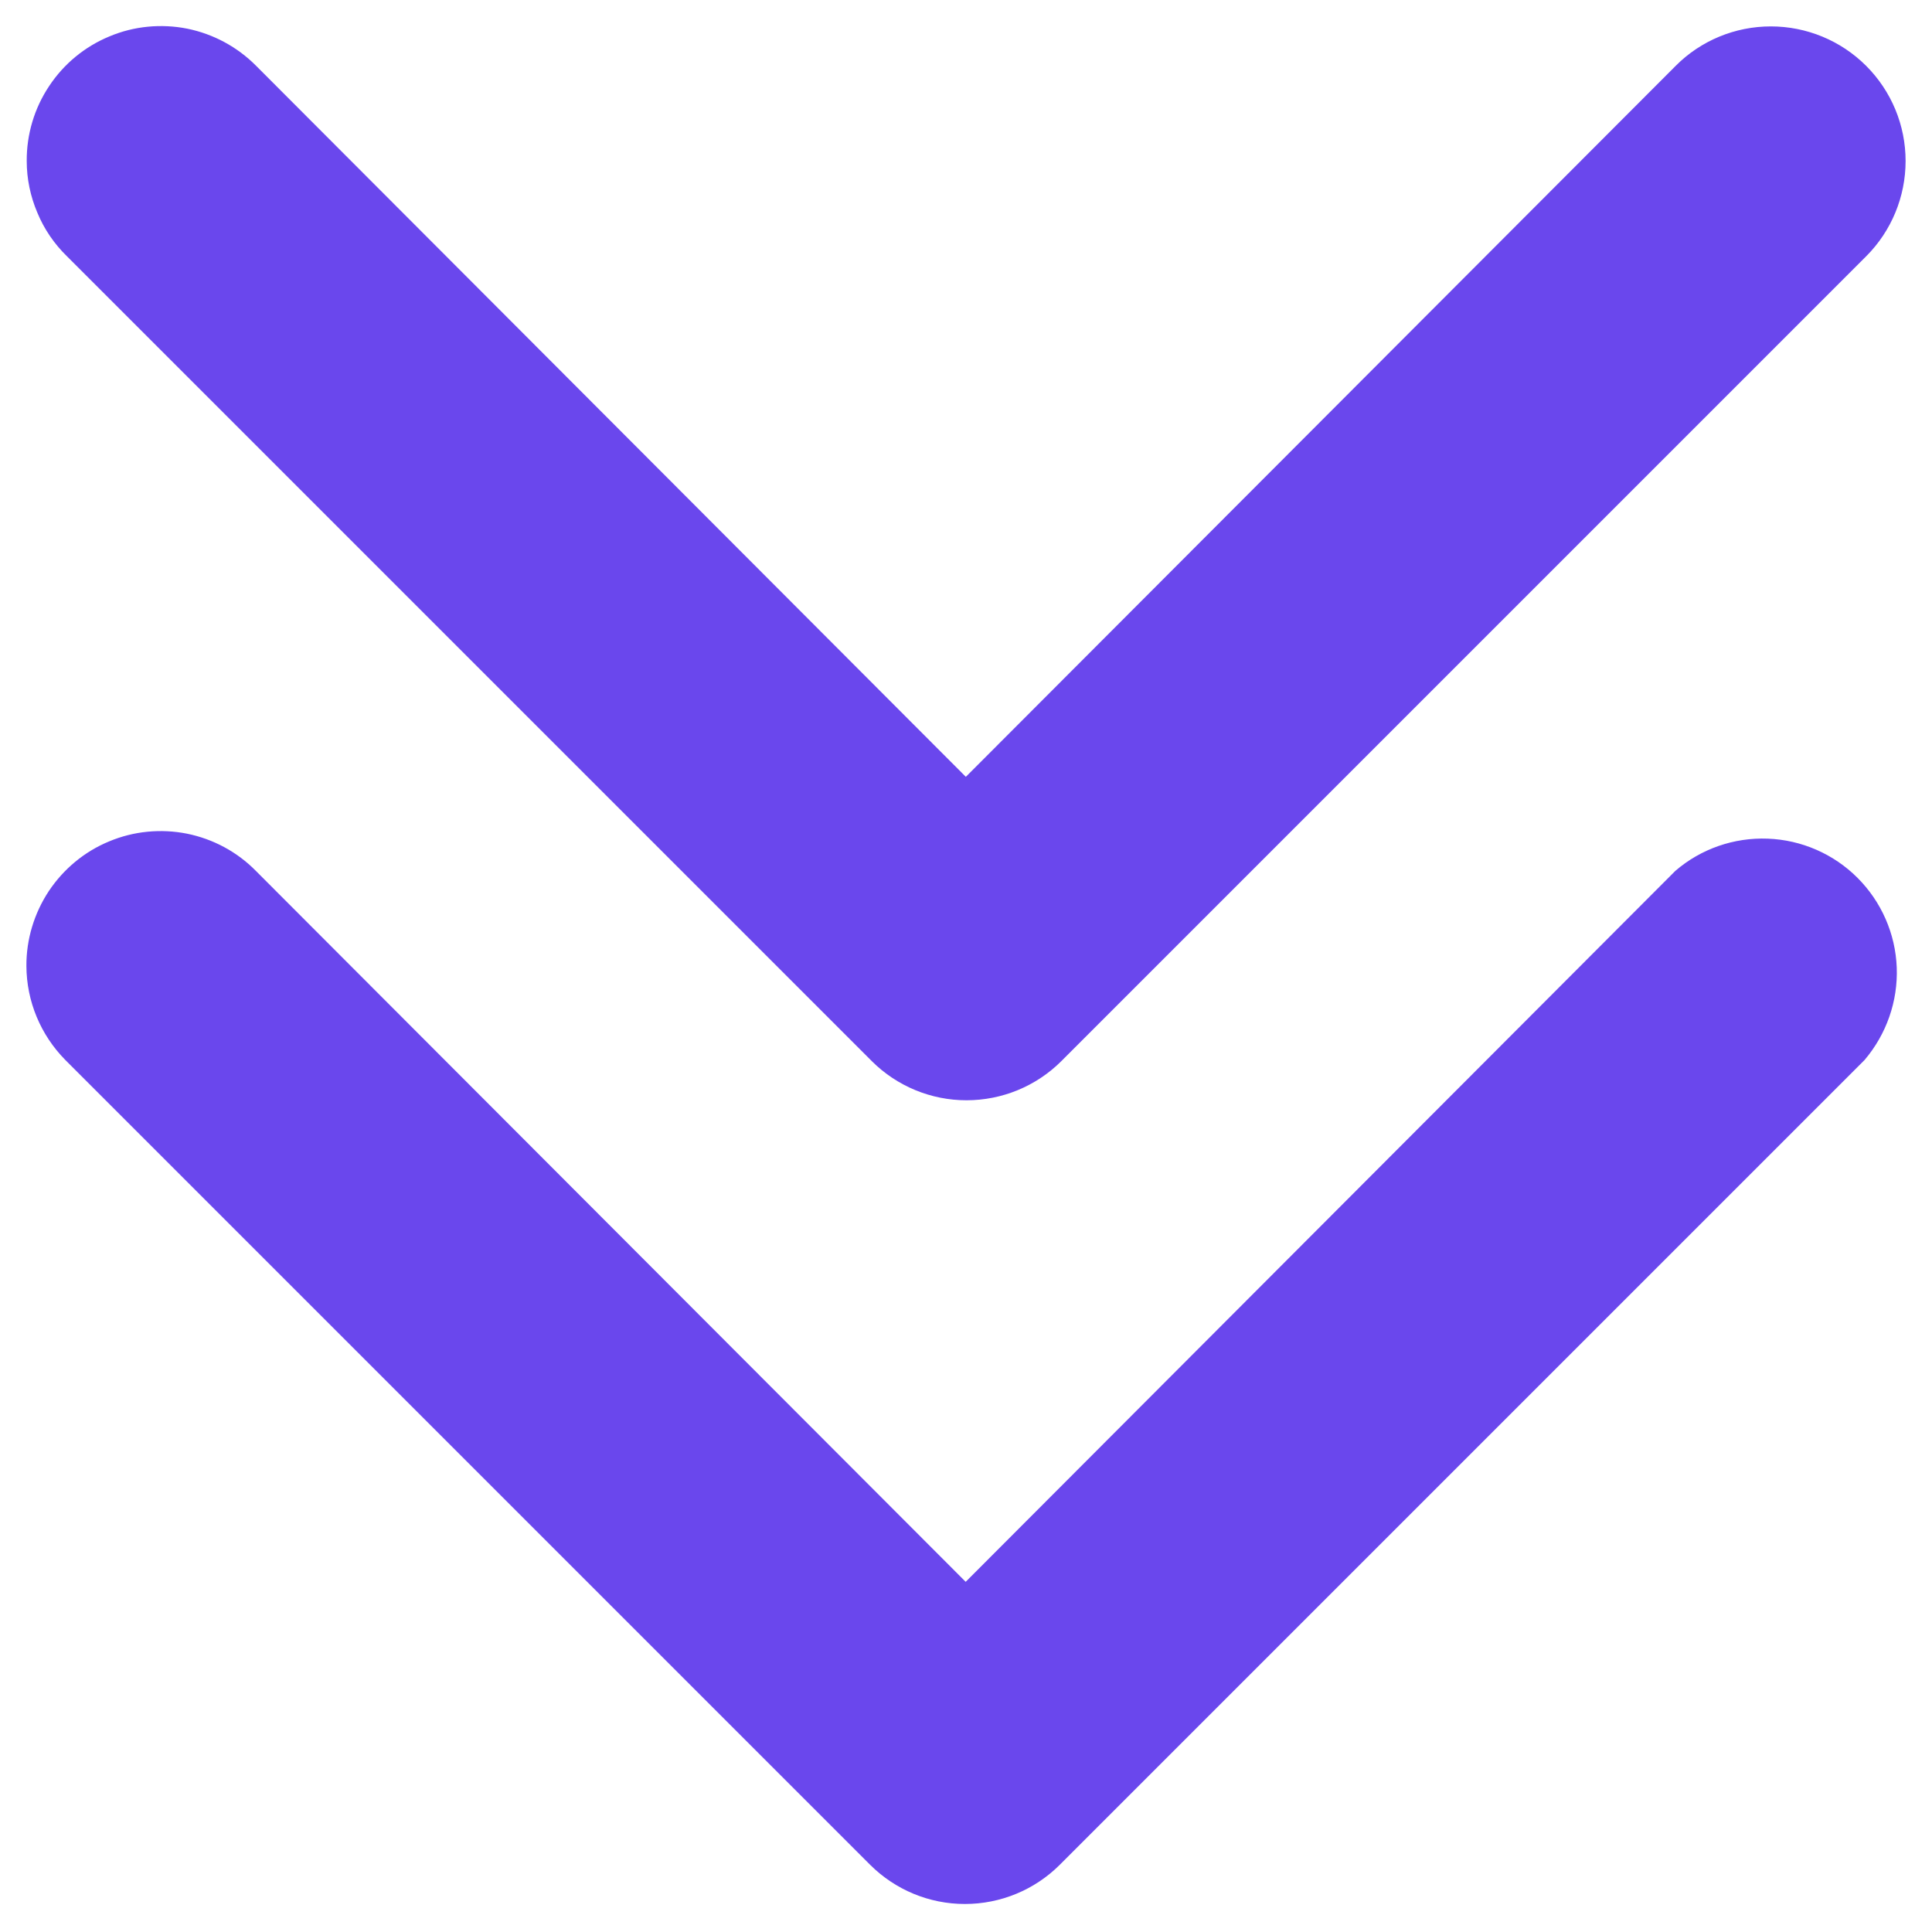
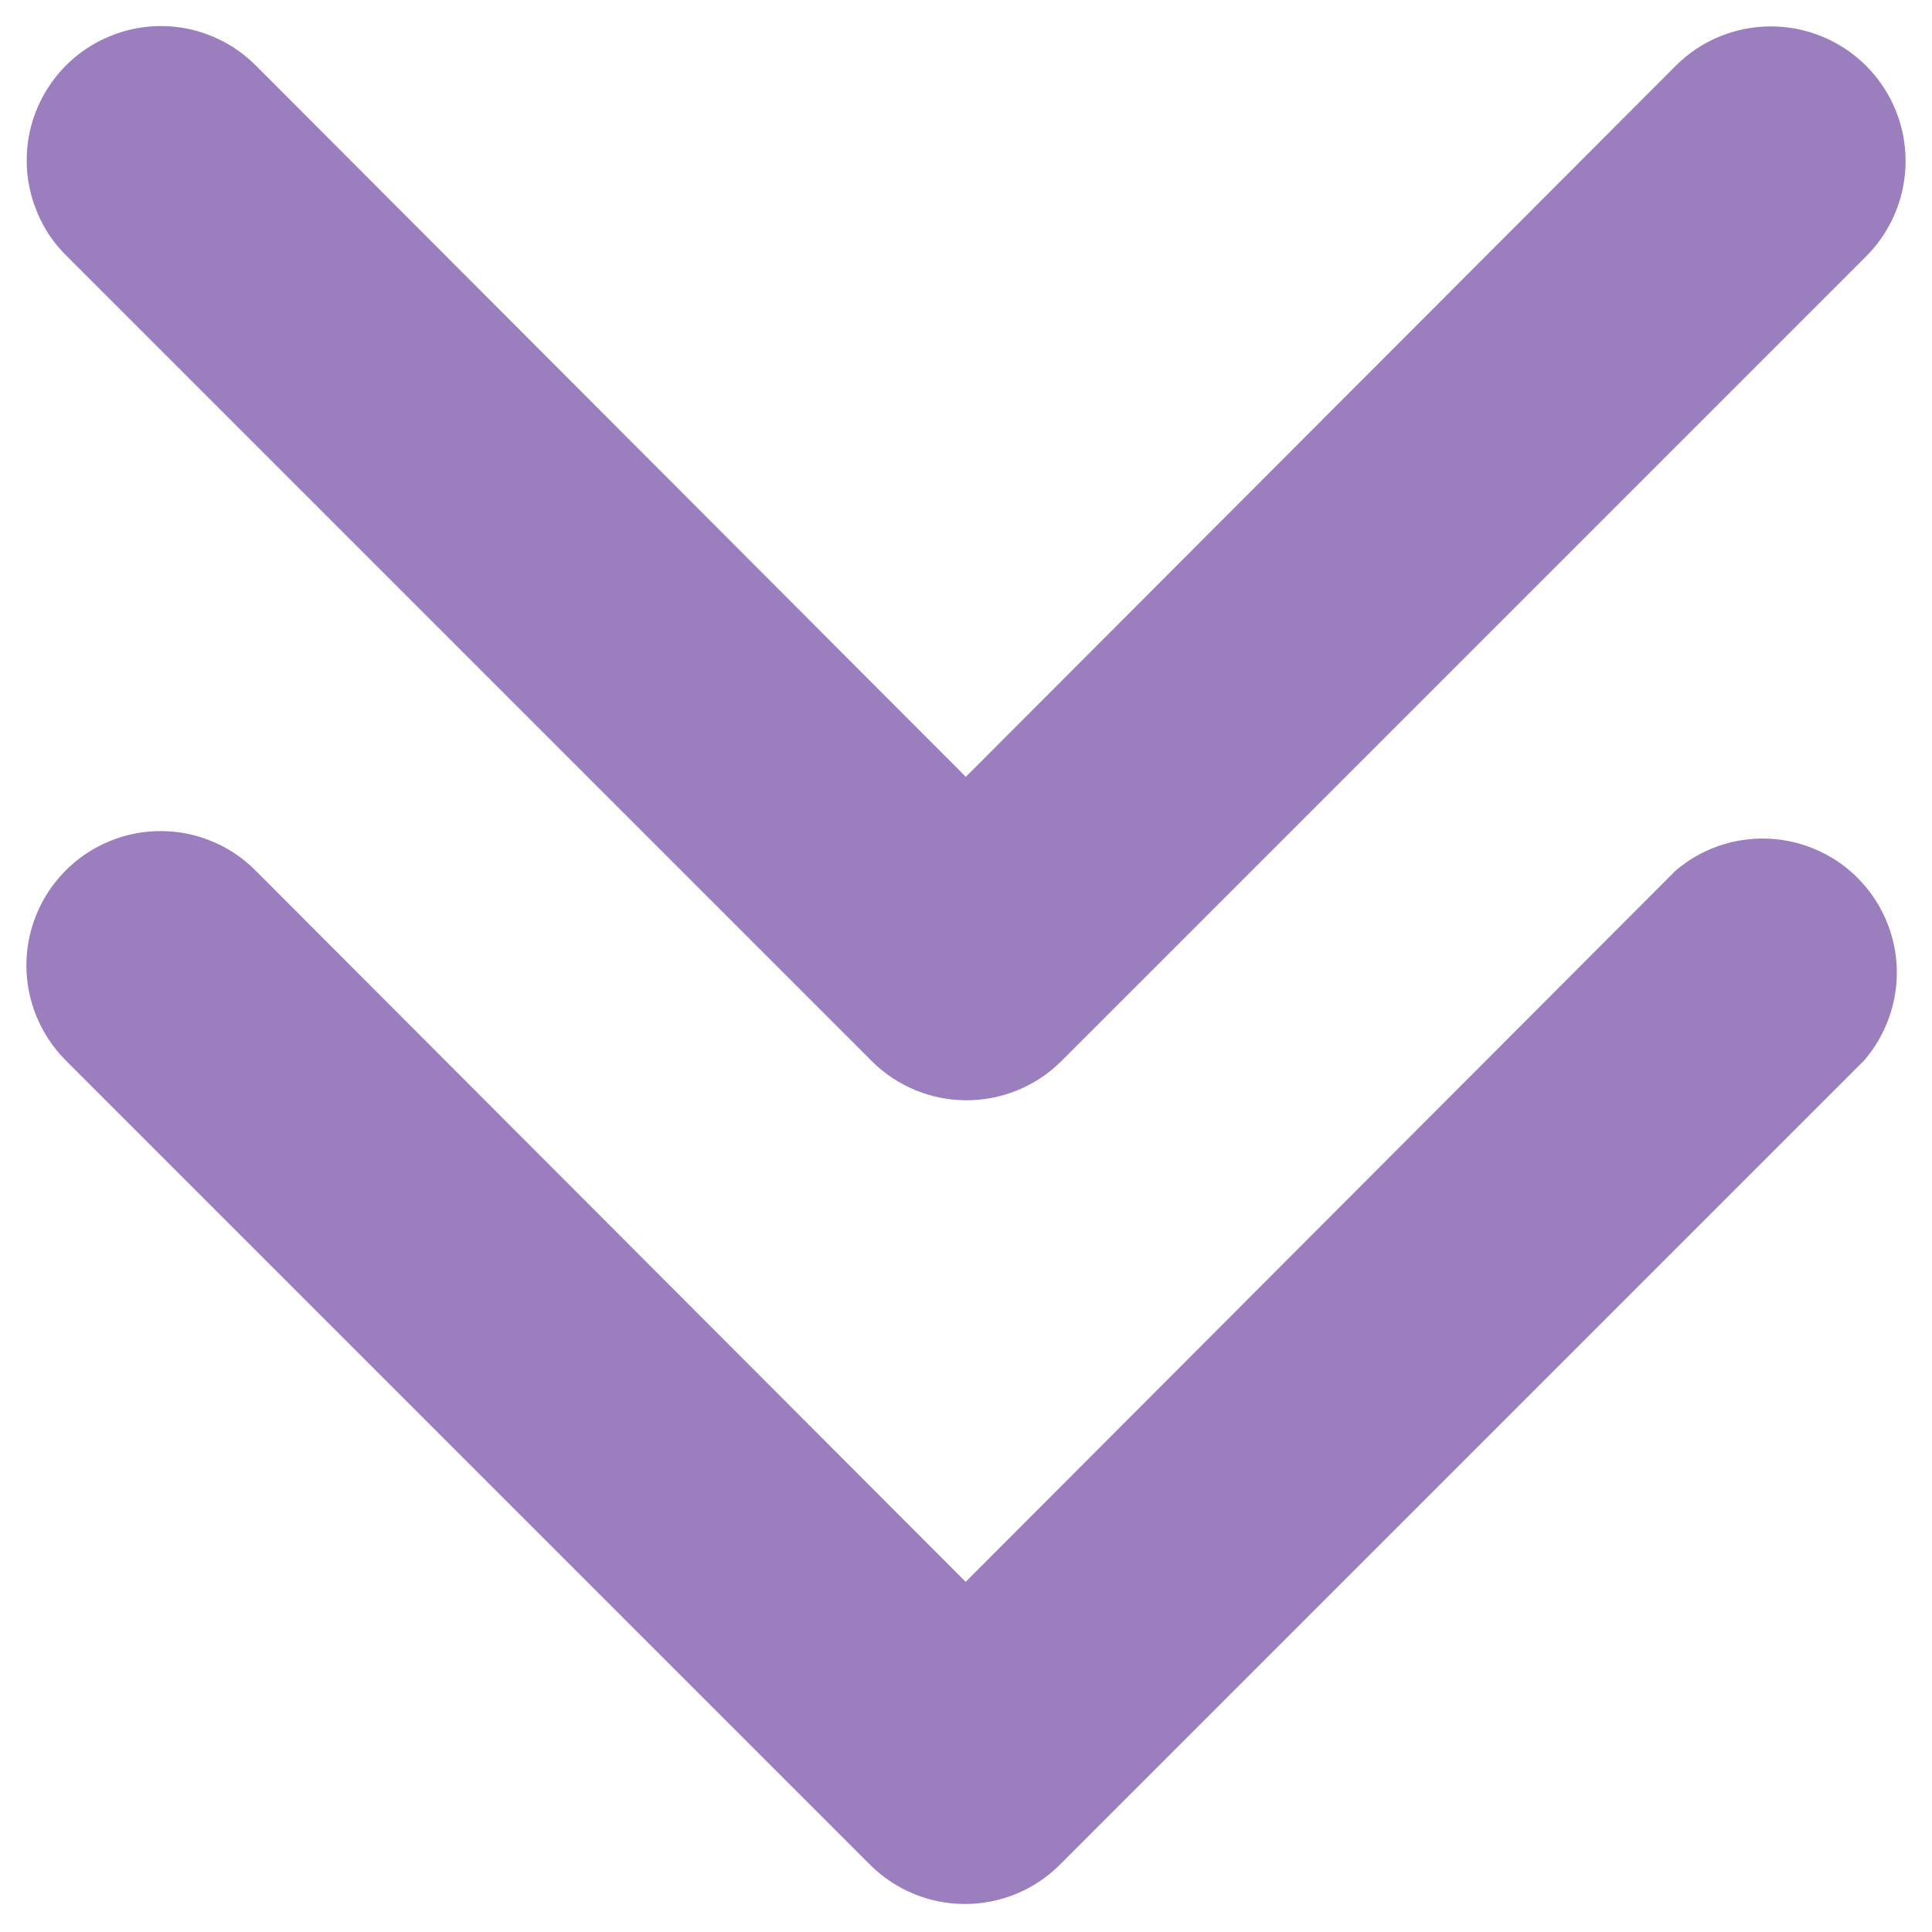
<svg xmlns="http://www.w3.org/2000/svg" width="12" height="12" viewBox="0 0 12 12" fill="none">
-   <path d="M0.164 6C0.163 5.835 0.212 5.673 0.303 5.535C0.395 5.397 0.525 5.289 0.678 5.226C0.831 5.162 0.999 5.146 1.161 5.178C1.324 5.211 1.473 5.291 1.589 5.409L5.998 9.825L10.406 5.409C10.565 5.272 10.77 5.201 10.98 5.209C11.19 5.217 11.389 5.304 11.537 5.452C11.686 5.601 11.773 5.8 11.781 6.009C11.789 6.219 11.717 6.424 11.581 6.584L6.581 11.584C6.425 11.739 6.214 11.826 5.993 11.826C5.773 11.826 5.562 11.739 5.406 11.584L0.406 6.584C0.252 6.428 0.165 6.219 0.164 6Z" fill="#6A47ED" />
-   <path d="M0.166 1C0.165 0.835 0.213 0.673 0.305 0.535C0.396 0.397 0.527 0.289 0.68 0.226C0.832 0.162 1.001 0.146 1.163 0.178C1.325 0.211 1.474 0.291 1.591 0.409L5.999 4.825L10.408 0.409C10.564 0.252 10.777 0.164 10.999 0.164C11.221 0.164 11.434 0.252 11.591 0.409C11.748 0.566 11.836 0.778 11.836 1C11.836 1.222 11.748 1.435 11.591 1.592L6.591 6.592C6.435 6.747 6.224 6.834 6.003 6.834C5.783 6.834 5.572 6.747 5.416 6.592L0.416 1.592C0.337 1.515 0.274 1.423 0.232 1.321C0.189 1.22 0.166 1.111 0.166 1Z" fill="#6A47ED" />
+   <path d="M0.164 6C0.163 5.835 0.212 5.673 0.303 5.535C0.395 5.397 0.525 5.289 0.678 5.226C0.831 5.162 0.999 5.146 1.161 5.178C1.324 5.211 1.473 5.291 1.589 5.409L5.998 9.825L10.406 5.409C10.565 5.272 10.77 5.201 10.98 5.209C11.19 5.217 11.389 5.304 11.537 5.452C11.686 5.601 11.773 5.8 11.781 6.009C11.789 6.219 11.717 6.424 11.581 6.584L6.581 11.584C6.425 11.739 6.214 11.826 5.993 11.826C5.773 11.826 5.562 11.739 5.406 11.584L0.406 6.584C0.252 6.428 0.165 6.219 0.164 6Z" fill="#9B7EBD" />
+   <path d="M0.166 1C0.165 0.835 0.213 0.673 0.305 0.535C0.396 0.397 0.527 0.289 0.68 0.226C0.832 0.162 1.001 0.146 1.163 0.178C1.325 0.211 1.474 0.291 1.591 0.409L5.999 4.825L10.408 0.409C10.564 0.252 10.777 0.164 10.999 0.164C11.221 0.164 11.434 0.252 11.591 0.409C11.748 0.566 11.836 0.778 11.836 1C11.836 1.222 11.748 1.435 11.591 1.592L6.591 6.592C6.435 6.747 6.224 6.834 6.003 6.834C5.783 6.834 5.572 6.747 5.416 6.592L0.416 1.592C0.337 1.515 0.274 1.423 0.232 1.321C0.189 1.22 0.166 1.111 0.166 1Z" fill="#9B7EBD" />
</svg>
